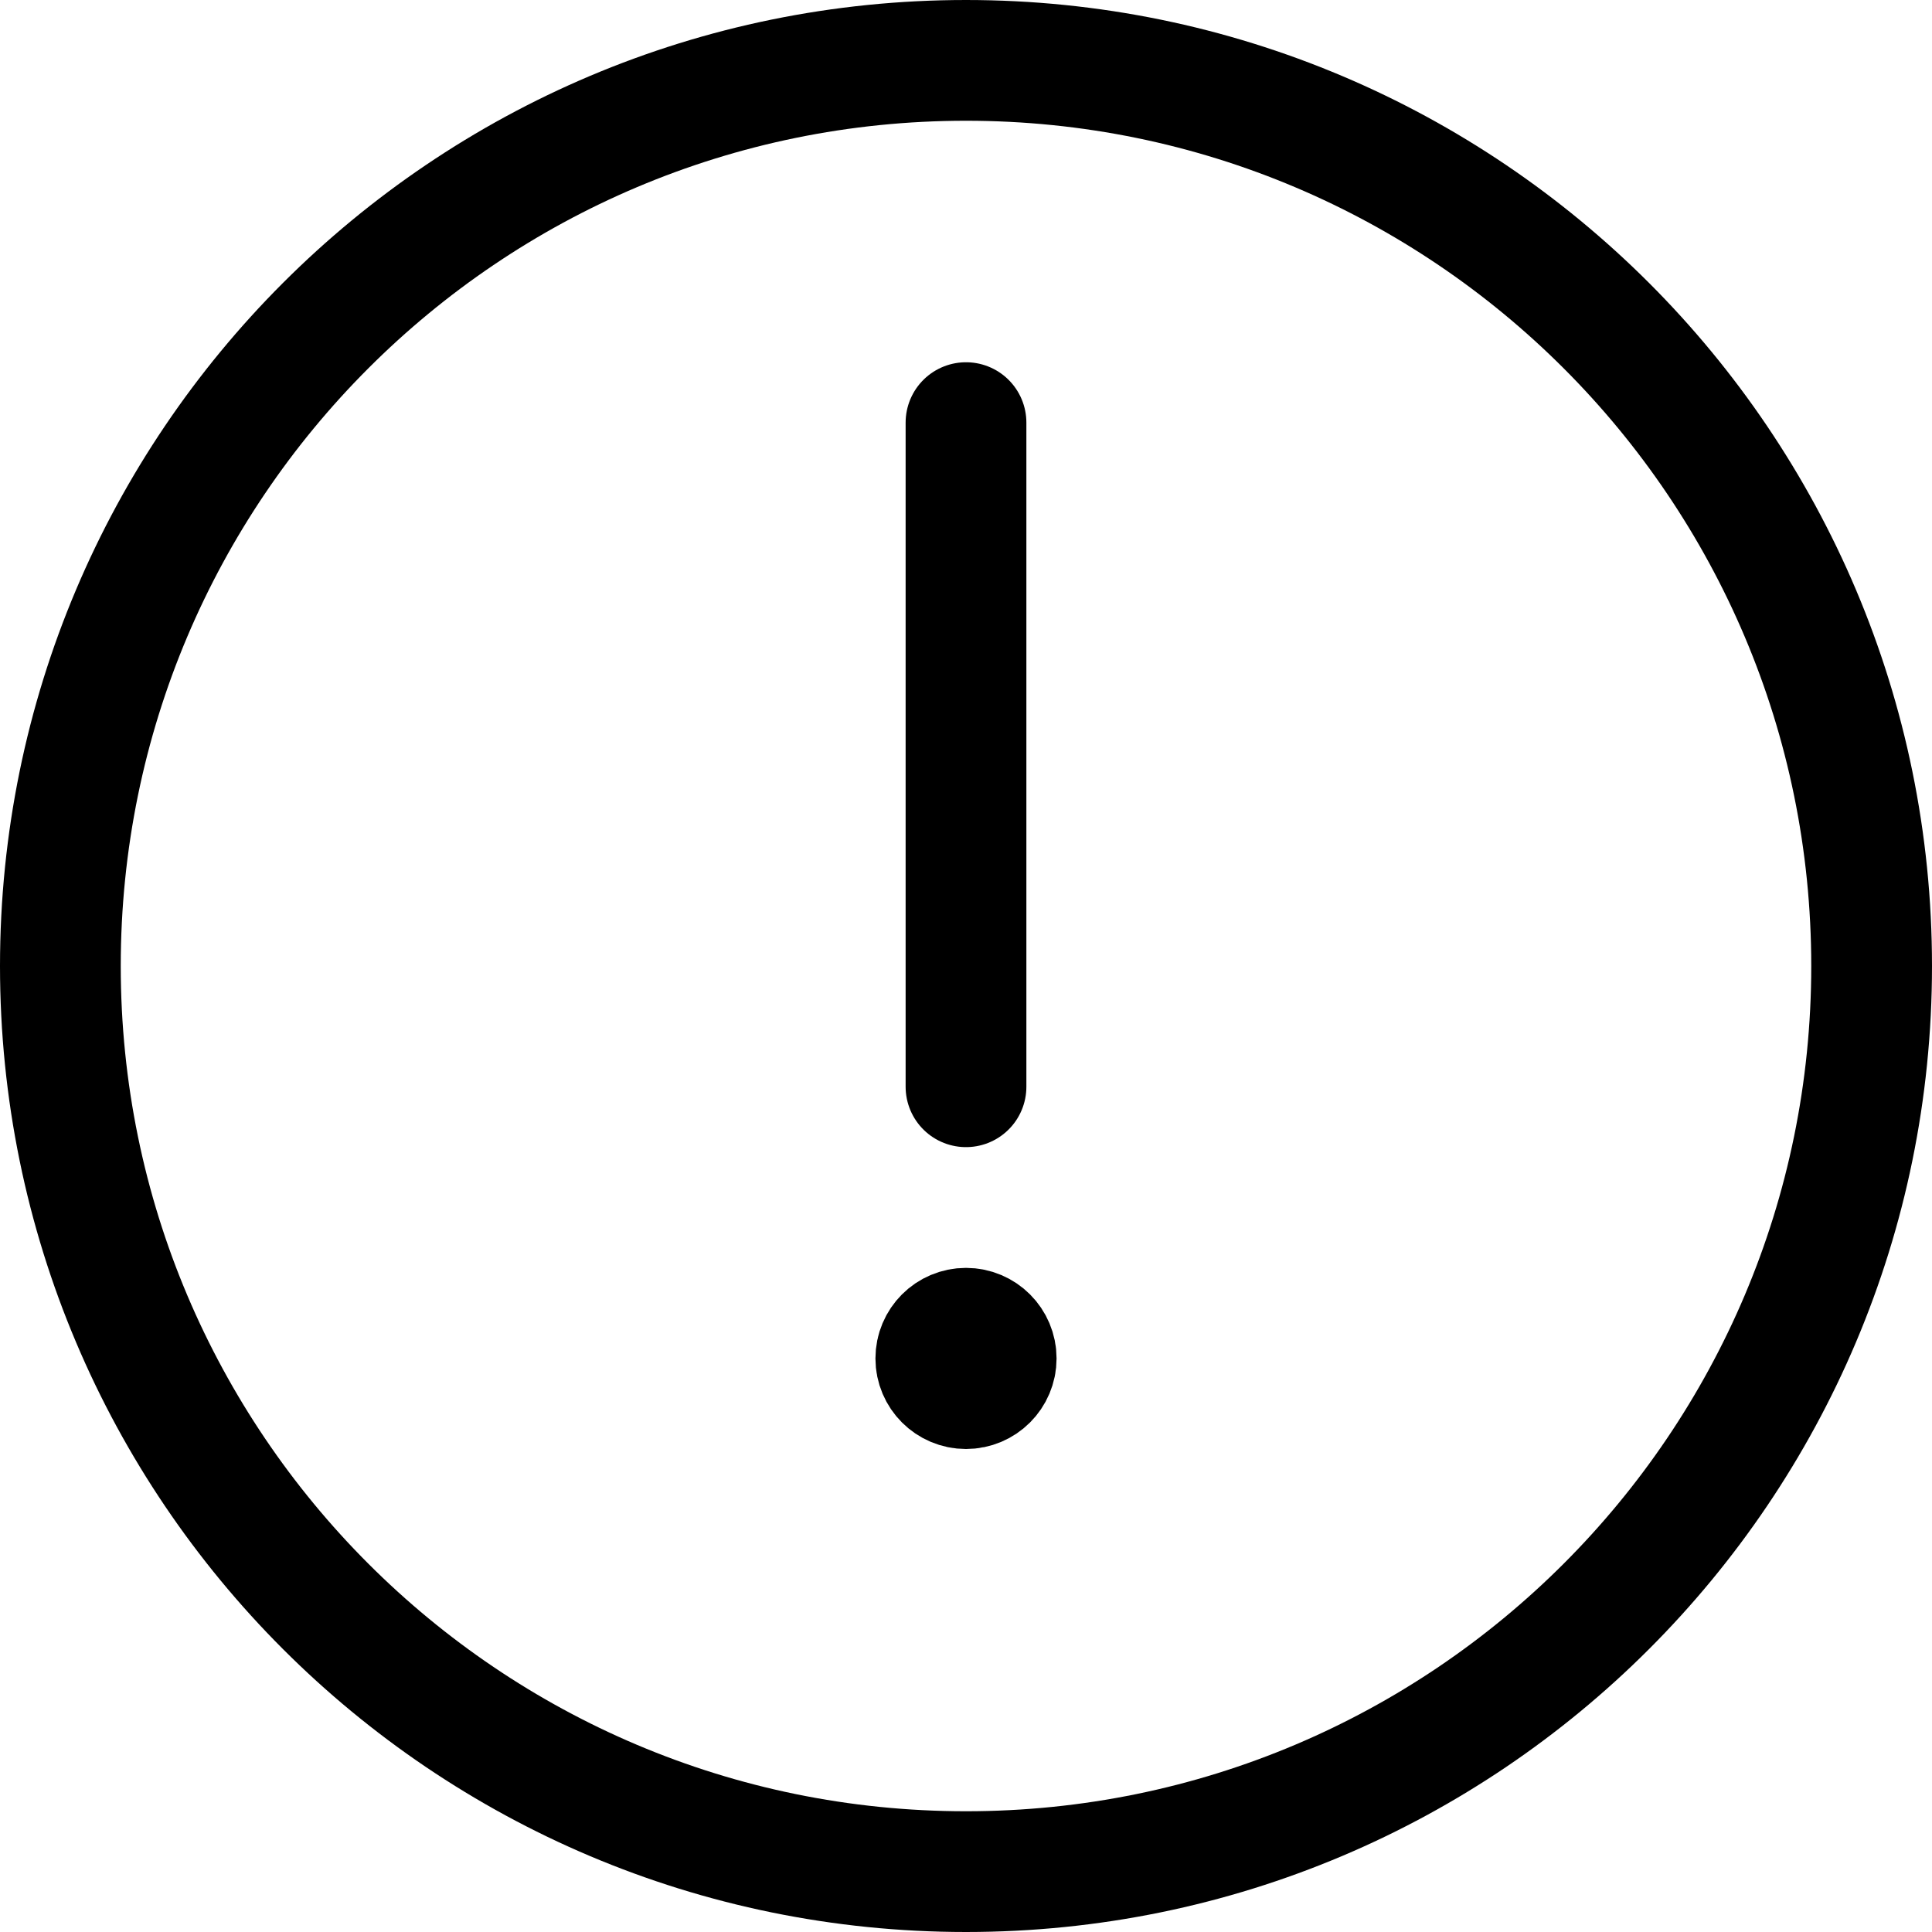
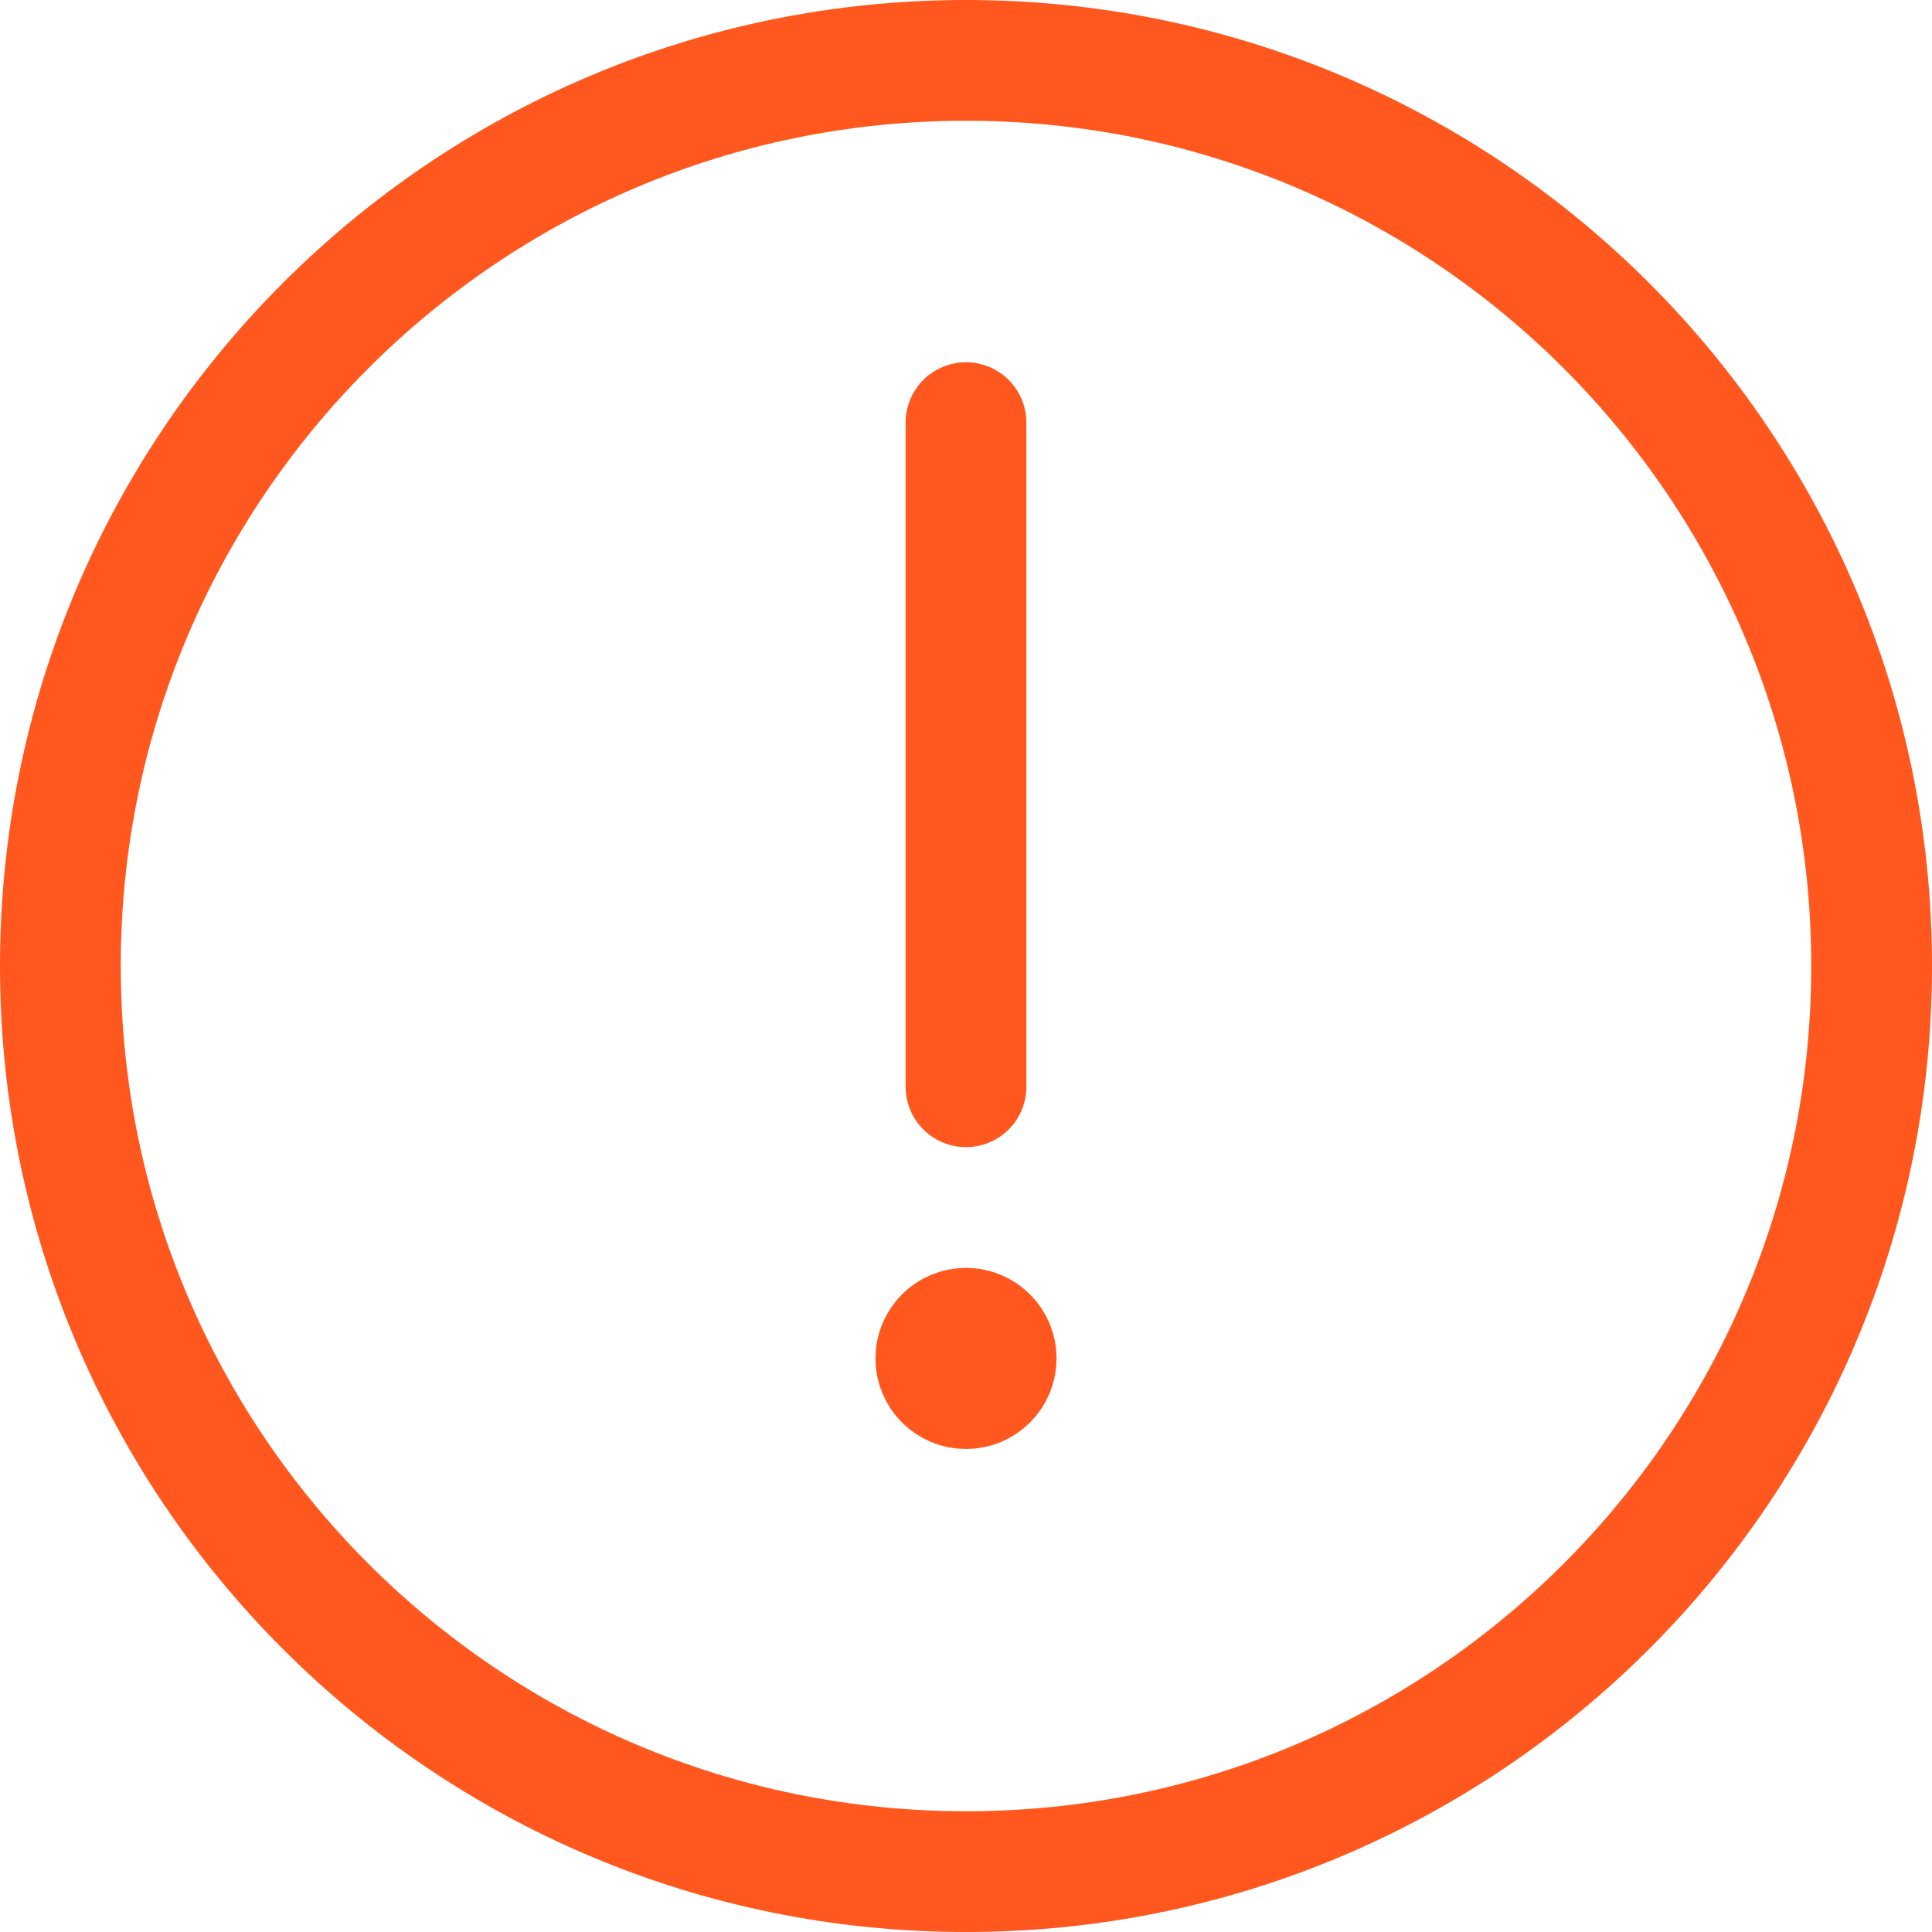
<svg xmlns="http://www.w3.org/2000/svg" fill="none" viewBox="0 0 24 24" stroke-width="1.5" height="48" width="48">
-   <path stroke="#000000" d="M12 17.25C11.793 17.25 11.625 17.082 11.625 16.875C11.625 16.668 11.793 16.5 12 16.5" />
-   <path stroke="#000000" d="M12 17.25C12.207 17.25 12.375 17.082 12.375 16.875C12.375 16.668 12.207 16.5 12 16.5" />
-   <path stroke="#000000" stroke-linecap="round" stroke-miterlimit="10" d="M12 13.5V5.25" />
-   <path stroke="#000000" stroke-miterlimit="10" d="M12 23.25C18.213 23.25 23.25 18.213 23.25 12C23.25 5.787 18.213 0.75 12 0.75C5.787 0.75 0.75 5.787 0.75 12C0.75 18.213 5.787 23.25 12 23.25Z" />
+   <path stroke="#ff571d" d="M12 17.25C11.793 17.25 11.625 17.082 11.625 16.875C11.625 16.668 11.793 16.5 12 16.5" />
+   <path stroke="#ff571d" d="M12 17.25C12.207 17.25 12.375 17.082 12.375 16.875C12.375 16.668 12.207 16.5 12 16.5" />
+   <path stroke="#ff571d" stroke-linecap="round" stroke-miterlimit="10" d="M12 13.5V5.25" />
+   <path stroke="#ff571d" stroke-miterlimit="10" d="M12 23.25C18.213 23.25 23.25 18.213 23.25 12C23.25 5.787 18.213 0.75 12 0.75C5.787 0.75 0.75 5.787 0.75 12C0.75 18.213 5.787 23.25 12 23.25Z" />
</svg>
